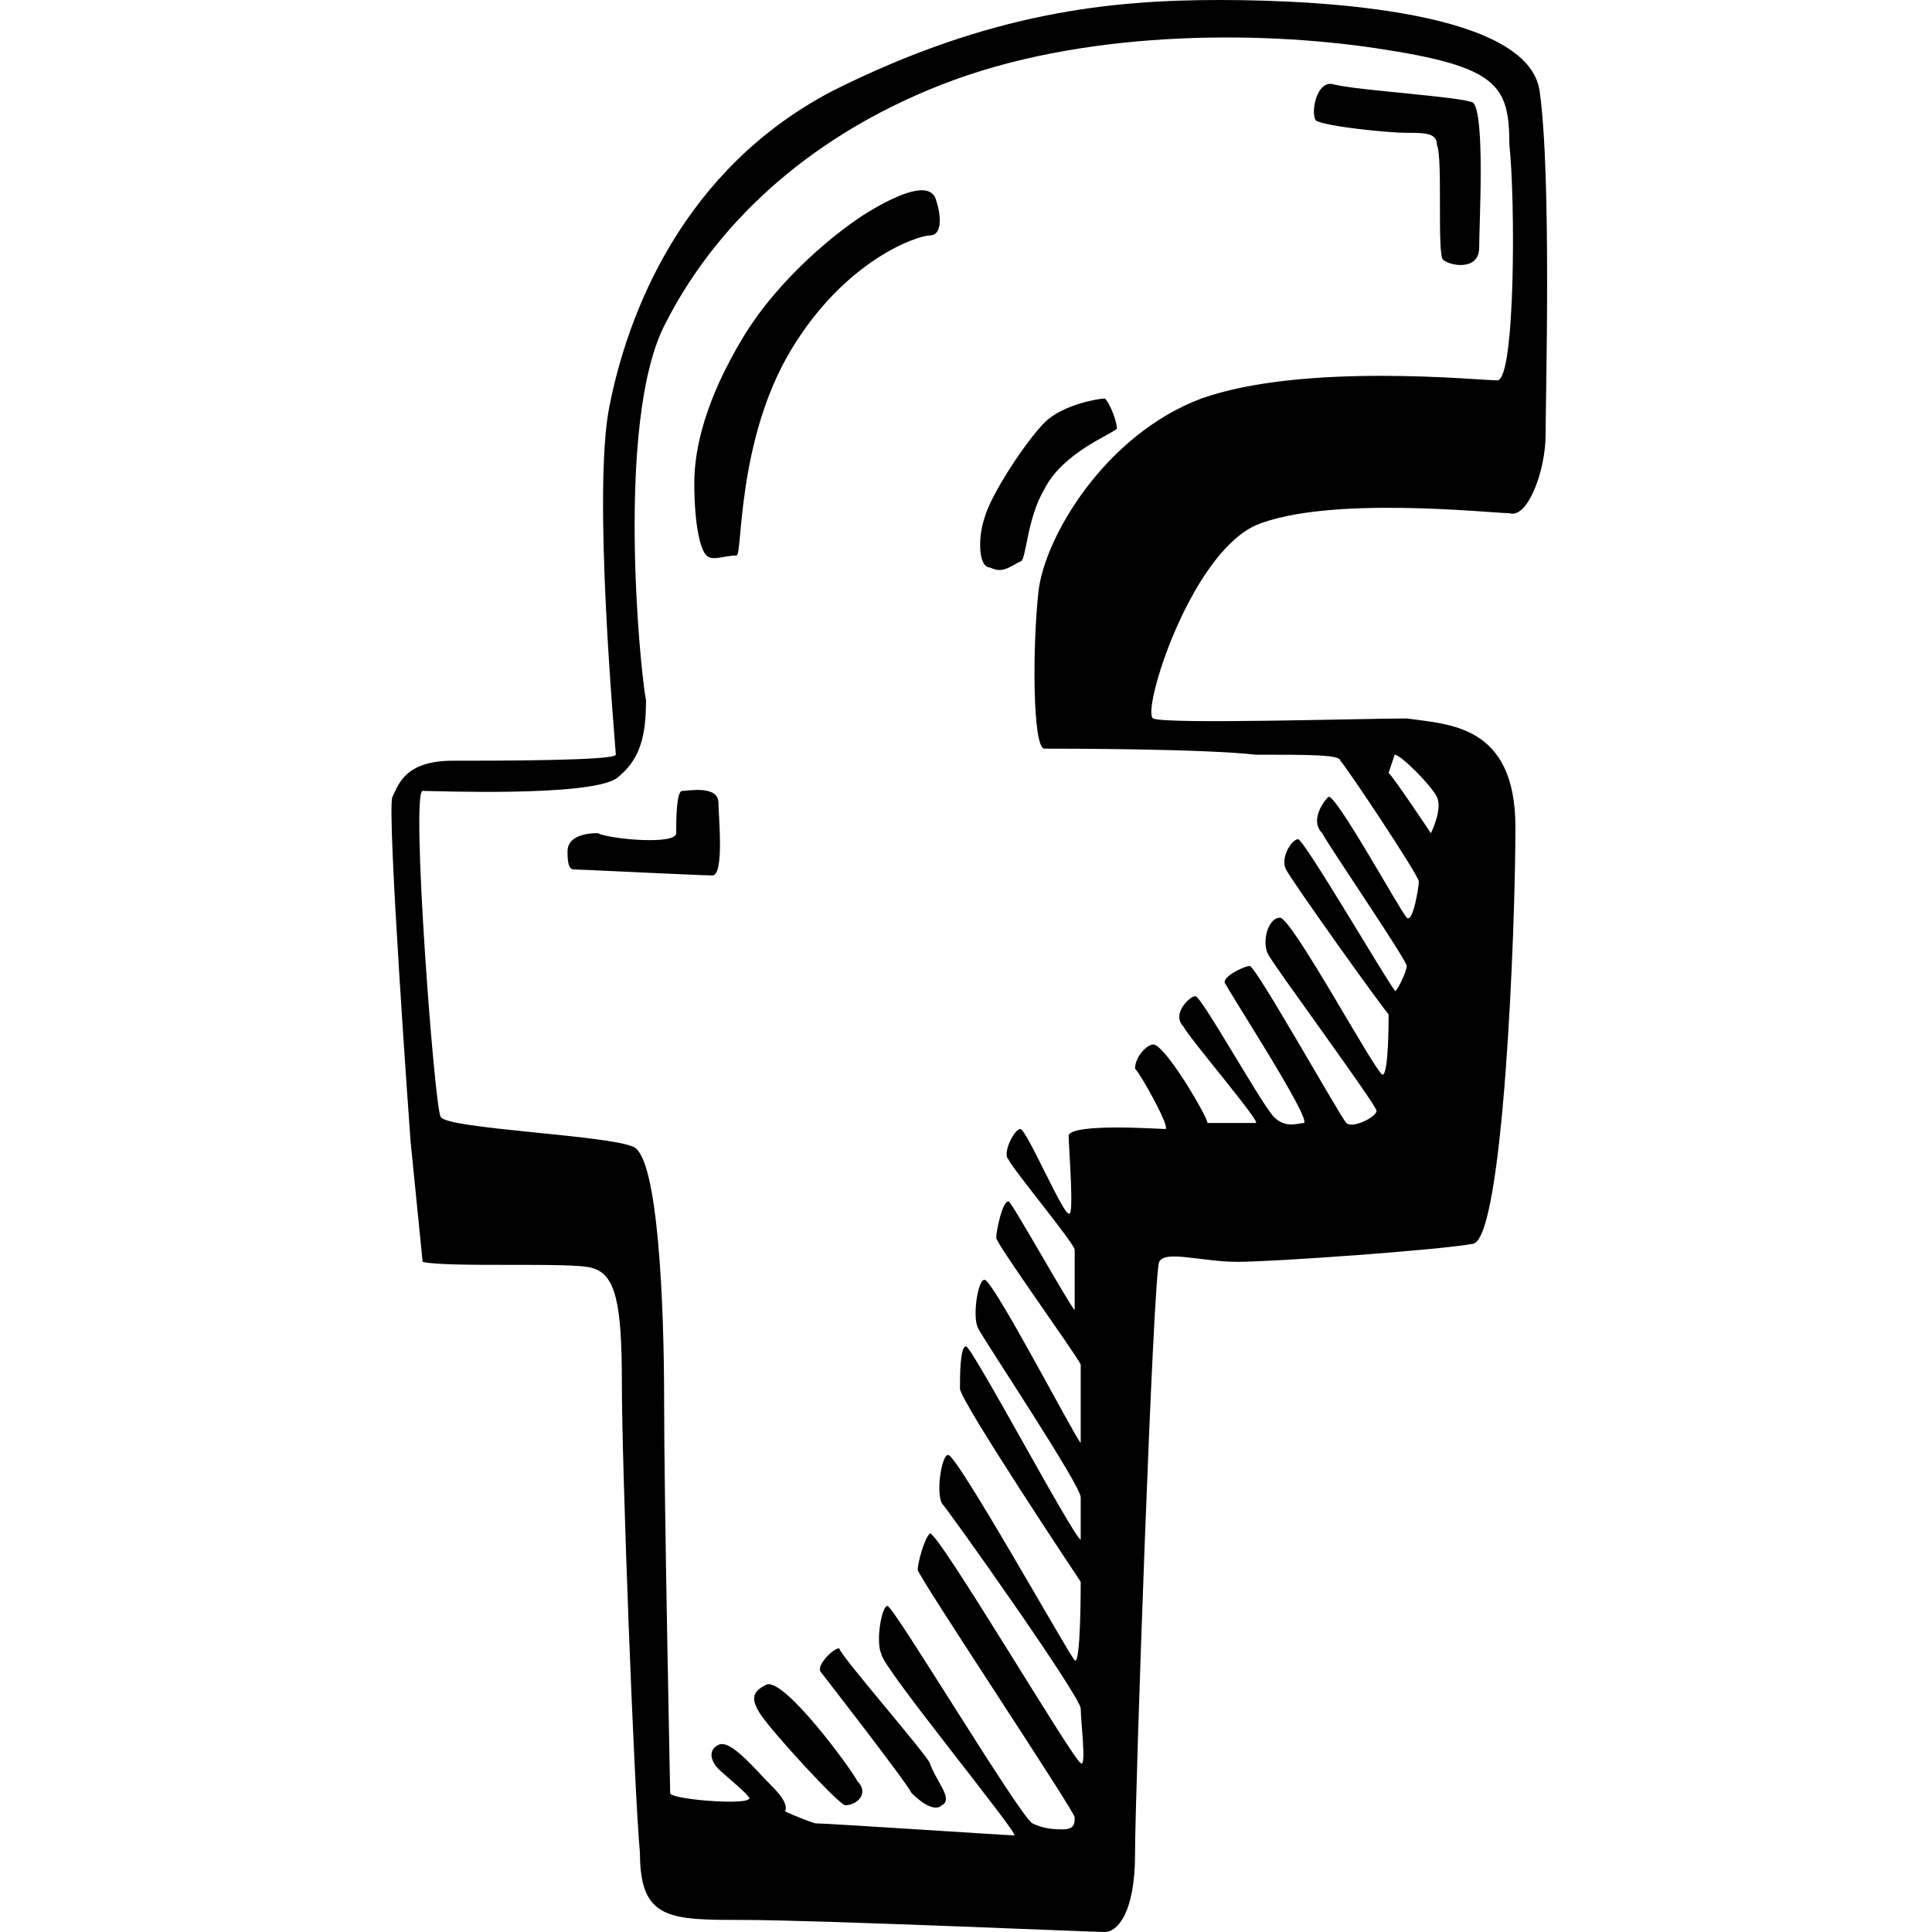
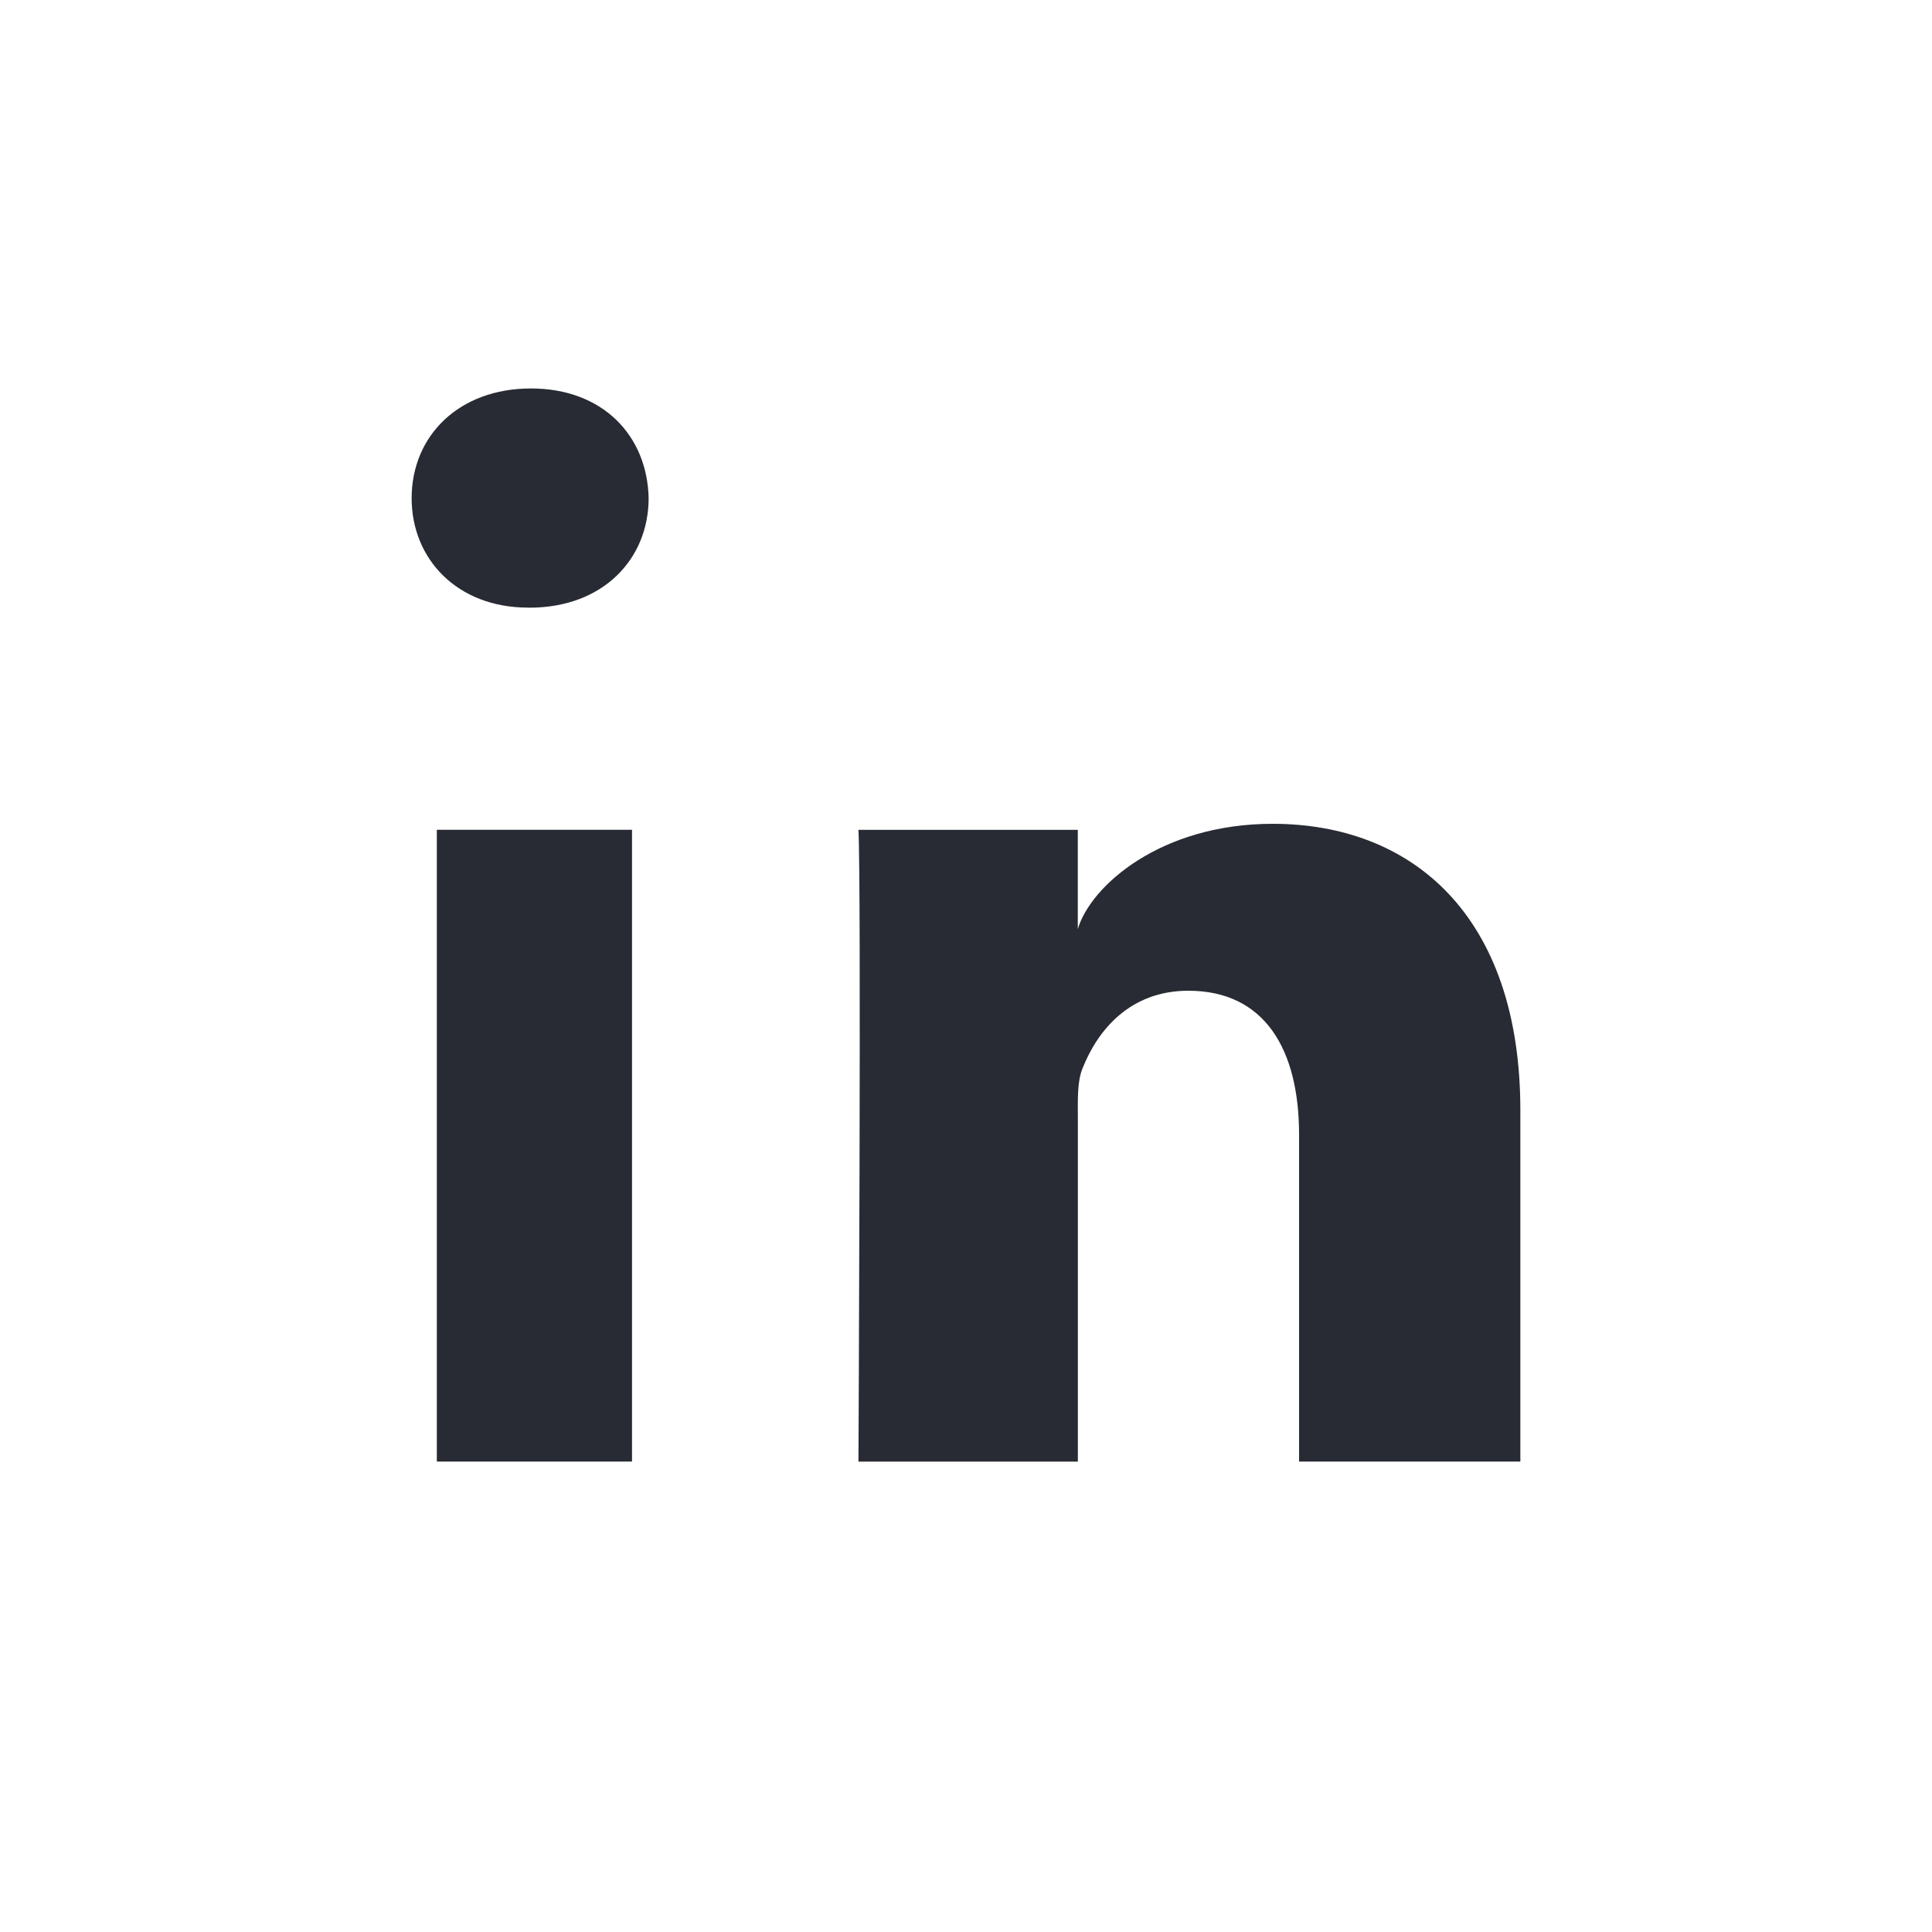
- <svg xmlns="http://www.w3.org/2000/svg" class="{{ include.css-class }}" width="32" height="32" viewBox="0 0 32 32">
-   <path d="M25.5 1.5C25.3.2 22 0 20.2 0s-3.8.2-6.4 1.5c-2.5 1.3-3.4 3.7-3.7 5.2-.3 1.4.1 5.7.1 5.8s-2 .1-2.7.1c-.8 0-.9.4-1 .6-.1.2.3 5.7.3 5.7l.2 2c.4.1 2.5 0 2.8.1.4.1.5.6.5 1.9 0 1.4.2 6.7.3 7.8 0 1.1.5 1.1 1.7 1.1s5.8.2 6 .2.5-.3.5-1.3.3-9.6.4-9.8.7 0 1.3 0 3.4-.2 3.9-.3c.5-.1.7-5.2.7-6.9S24 12 23.3 11.9c-.7 0-4 .1-4.2 0s.6-2.7 1.7-3.2c1.2-.5 3.9-.2 4.2-.2.3.1.6-.7.6-1.3 0-.6.1-4.3-.1-5.7zm-2.4 11c.1 0 .6.5.7.7.1.2-.1.6-.1.6s-.6-.9-.7-1l.1-.3zm1.7-6.2c-.3 0-3.2-.3-4.9.3-1.6.6-2.6 2.3-2.7 3.2-.1.9-.1 2.6.1 2.6.3 0 2.6 0 3.5.1.9 0 1.4 0 1.4.1.1.1 1.3 1.9 1.3 2 0 .1-.1.7-.2.6-.1-.1-1.2-2.1-1.3-2-.1.1-.3.4-.1.6.1.2 1.4 2.1 1.4 2.2 0 .1-.2.5-.2.4-.1-.1-1.5-2.5-1.6-2.5-.1 0-.3.3-.2.5.1.2 1.6 2.3 1.7 2.4 0 .1 0 1-.1 1s-1.5-2.6-1.7-2.6c-.2 0-.3.4-.2.6.1.2 1.8 2.5 1.8 2.6s-.4.3-.5.2c-.1-.1-1.5-2.6-1.6-2.6-.1 0-.5.2-.4.3.1.2 1.4 2.2 1.3 2.3-.1 0-.3.1-.5-.1s-1.2-2-1.3-2c-.1 0-.4.3-.2.5.1.2 1.3 1.6 1.2 1.6H20c0-.1-.7-1.3-.9-1.3-.1 0-.3.2-.3.4.1.1.6 1 .5 1s-1.5-.1-1.6.1c0 .2.1 1.4 0 1.3-.1 0-.7-1.4-.8-1.4-.1 0-.3.4-.2.5.1.2 1.1 1.4 1.1 1.5v1c-.1-.1-1.1-1.9-1.1-1.8-.1 0-.2.5-.2.6 0 .1 1.3 1.9 1.4 2.1v1.3c-.1-.1-1.5-2.8-1.6-2.7-.1 0-.2.6-.1.8.1.2 1.7 2.6 1.7 2.8v.7c-.1 0-1.8-3.2-1.9-3.2-.1 0-.1.5-.1.7 0 .2 2 3.2 2 3.2 0 .1 0 1.4-.1 1.3-.1-.1-2-3.5-2.1-3.4-.1 0-.2.6-.1.8.1.1 2.3 3.2 2.3 3.4 0 .2.1 1 0 .9-.1 0-2.4-3.9-2.5-3.8s-.2.5-.2.6c0 .1 2.6 4 2.6 4.1 0 .1 0 .2-.2.2-.1 0-.3 0-.5-.1s-2.3-3.6-2.4-3.6c-.1 0-.2.6-.1.8 0 .2 2.3 3 2.2 3-.1 0-3.1-.2-3.3-.2-.3-.1-.5-.2-.5-.2s.1-.1-.2-.4c-.3-.3-.7-.8-.9-.7-.2.1-.1.3 0 .4.1.1.6.5.5.5-.1.1-1.3 0-1.3-.1s-.1-4.8-.1-6.5c0-1.6-.1-4-.5-4.2-.4-.2-3.1-.3-3.2-.5-.1-.1-.5-5.4-.3-5.4s2.7.1 3.2-.2c.4-.3.5-.7.5-1.3-.1-.5-.5-4.6.3-6.2.8-1.6 2.3-3.1 4.6-4 2.3-.9 5.2-.9 7.2-.6 2 .3 2.2.6 2.2 1.6.1.9.1 3.9-.2 3.9zm-13.5 6.8c-.1 0-.1.5-.1.7 0 .2-1.1.1-1.3 0-.3 0-.5.1-.5.3 0 .1 0 .3.1.3s2.1.1 2.3.1.1-1 .1-1.2c0-.3-.5-.2-.6-.2zm3.1-9.6c-.5.3-1.5 1.1-2.1 2.1-.6 1-.8 1.8-.8 2.4 0 .7.1 1.1.2 1.2.1.1.3 0 .5 0 .1 0 0-1.9.9-3.4s2.1-1.9 2.3-1.9c.2 0 .2-.3.1-.6s-.6-.1-1.1.2zm3.9 3.1c-.1 0-.7.1-1 .4-.3.3-.9 1.2-1 1.6-.1.3-.1.8.1.8.2.1.3 0 .5-.1.1 0 .1-.7.4-1.2.3-.6 1.1-.9 1.2-1 0-.1-.1-.4-.2-.5zm3.8-5.2c-.3-.1-.4.5-.3.6.2.1 1.2.2 1.5.2.3 0 .5 0 .5.2.1.2 0 1.8.1 1.9.1.1.6.2.6-.2s.1-2.2-.1-2.4c-.2-.1-1.9-.2-2.3-.3zm-9.4 26.5c-.2.1-.3.2-.1.5.2.3 1.3 1.5 1.4 1.5.2 0 .4-.2.2-.4-.1-.2-1.2-1.7-1.5-1.6zm1.2-.6c-.1 0-.4.3-.3.4 0 0 1.4 1.8 1.5 2 .2.2.4.3.5.2.2-.1-.1-.4-.2-.7-.1-.2-1.5-1.8-1.5-1.9z" />
+ <svg xmlns="http://www.w3.org/2000/svg" class="{{ include.css-class }}" width="30" height="30" viewBox="0 0 30 30">
+   <path d="M23.61 22.695h-3.438V17.62c0-1.33-.537-2.236-1.72-2.236-.905 0-1.407.612-1.641 1.202-.088.211-.074.506-.074.802v5.308H13.33s.045-8.992 0-9.81h3.406v1.54c.2-.673 1.289-1.634 3.026-1.634 2.153 0 3.846 1.411 3.846 4.449v5.455zM8.22 9.435H8.2c-1.096 0-1.808-.75-1.808-1.699 0-.969.733-1.704 1.852-1.704 1.118 0 1.806.733 1.828 1.701 0 .951-.71 1.703-1.85 1.703zm-1.438 13.26h3.032v-9.81H6.783v9.81z" fill="#282B33" fill-rule="evenodd" />
</svg>
